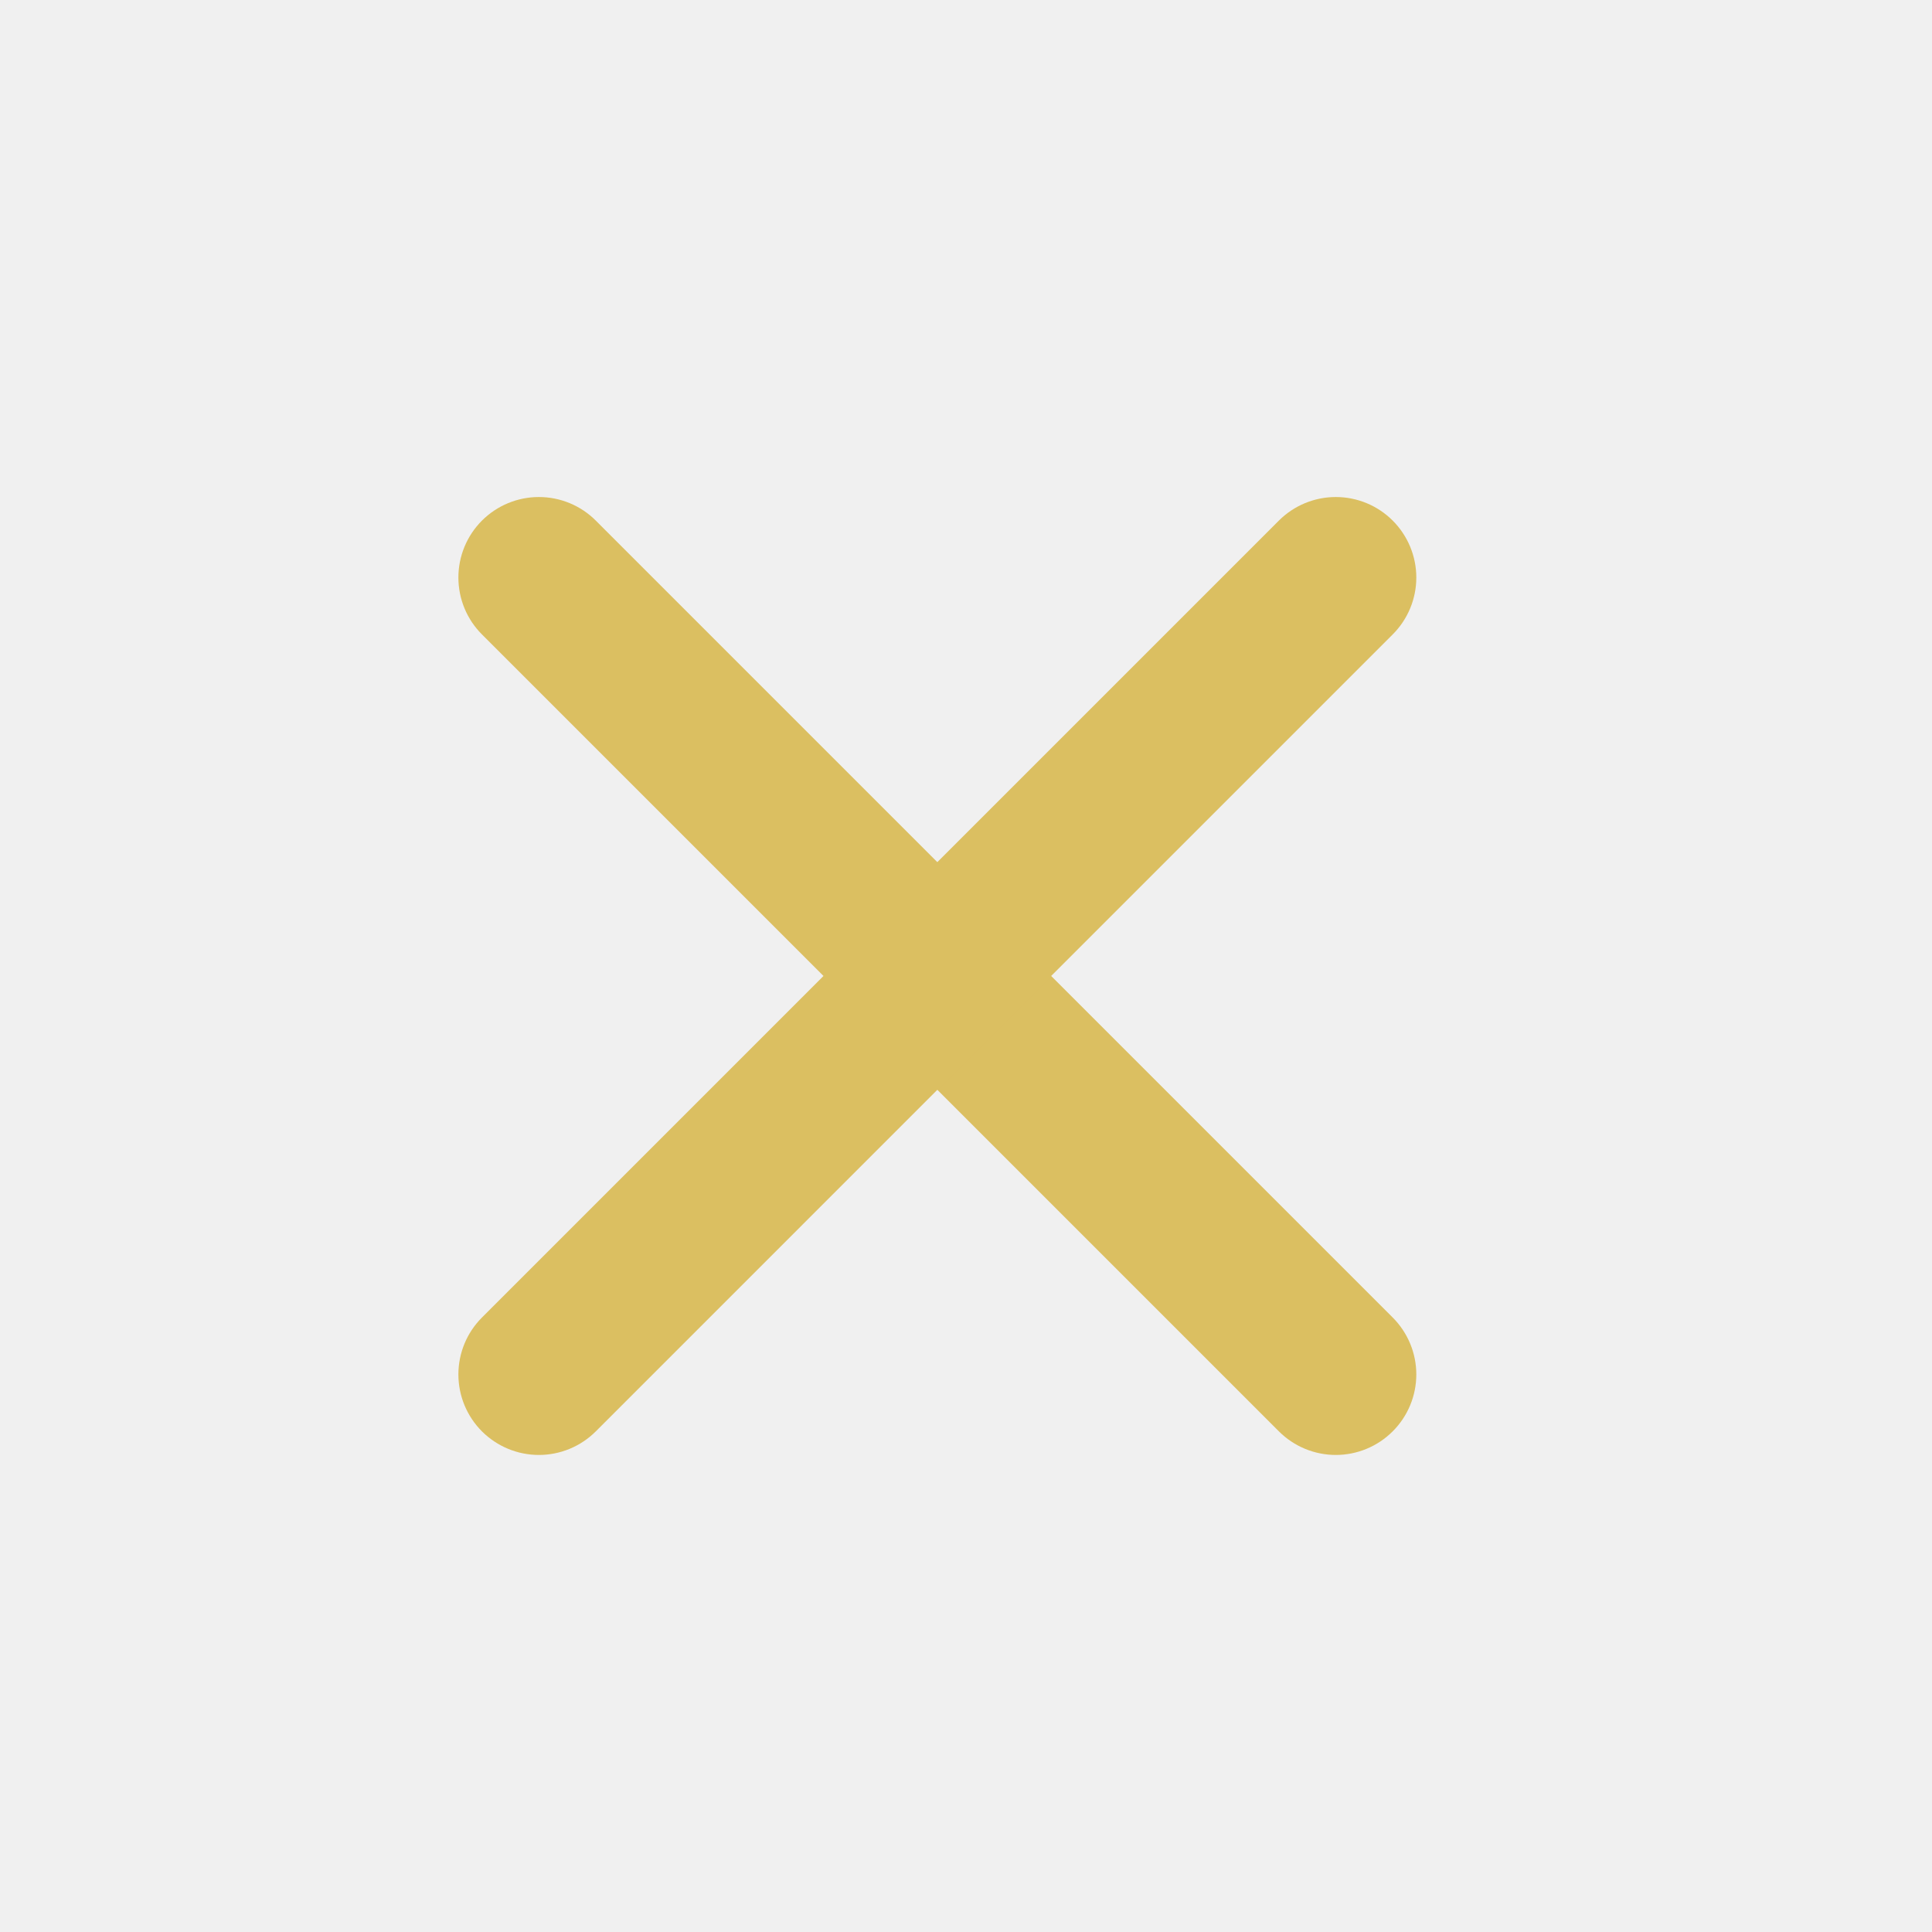
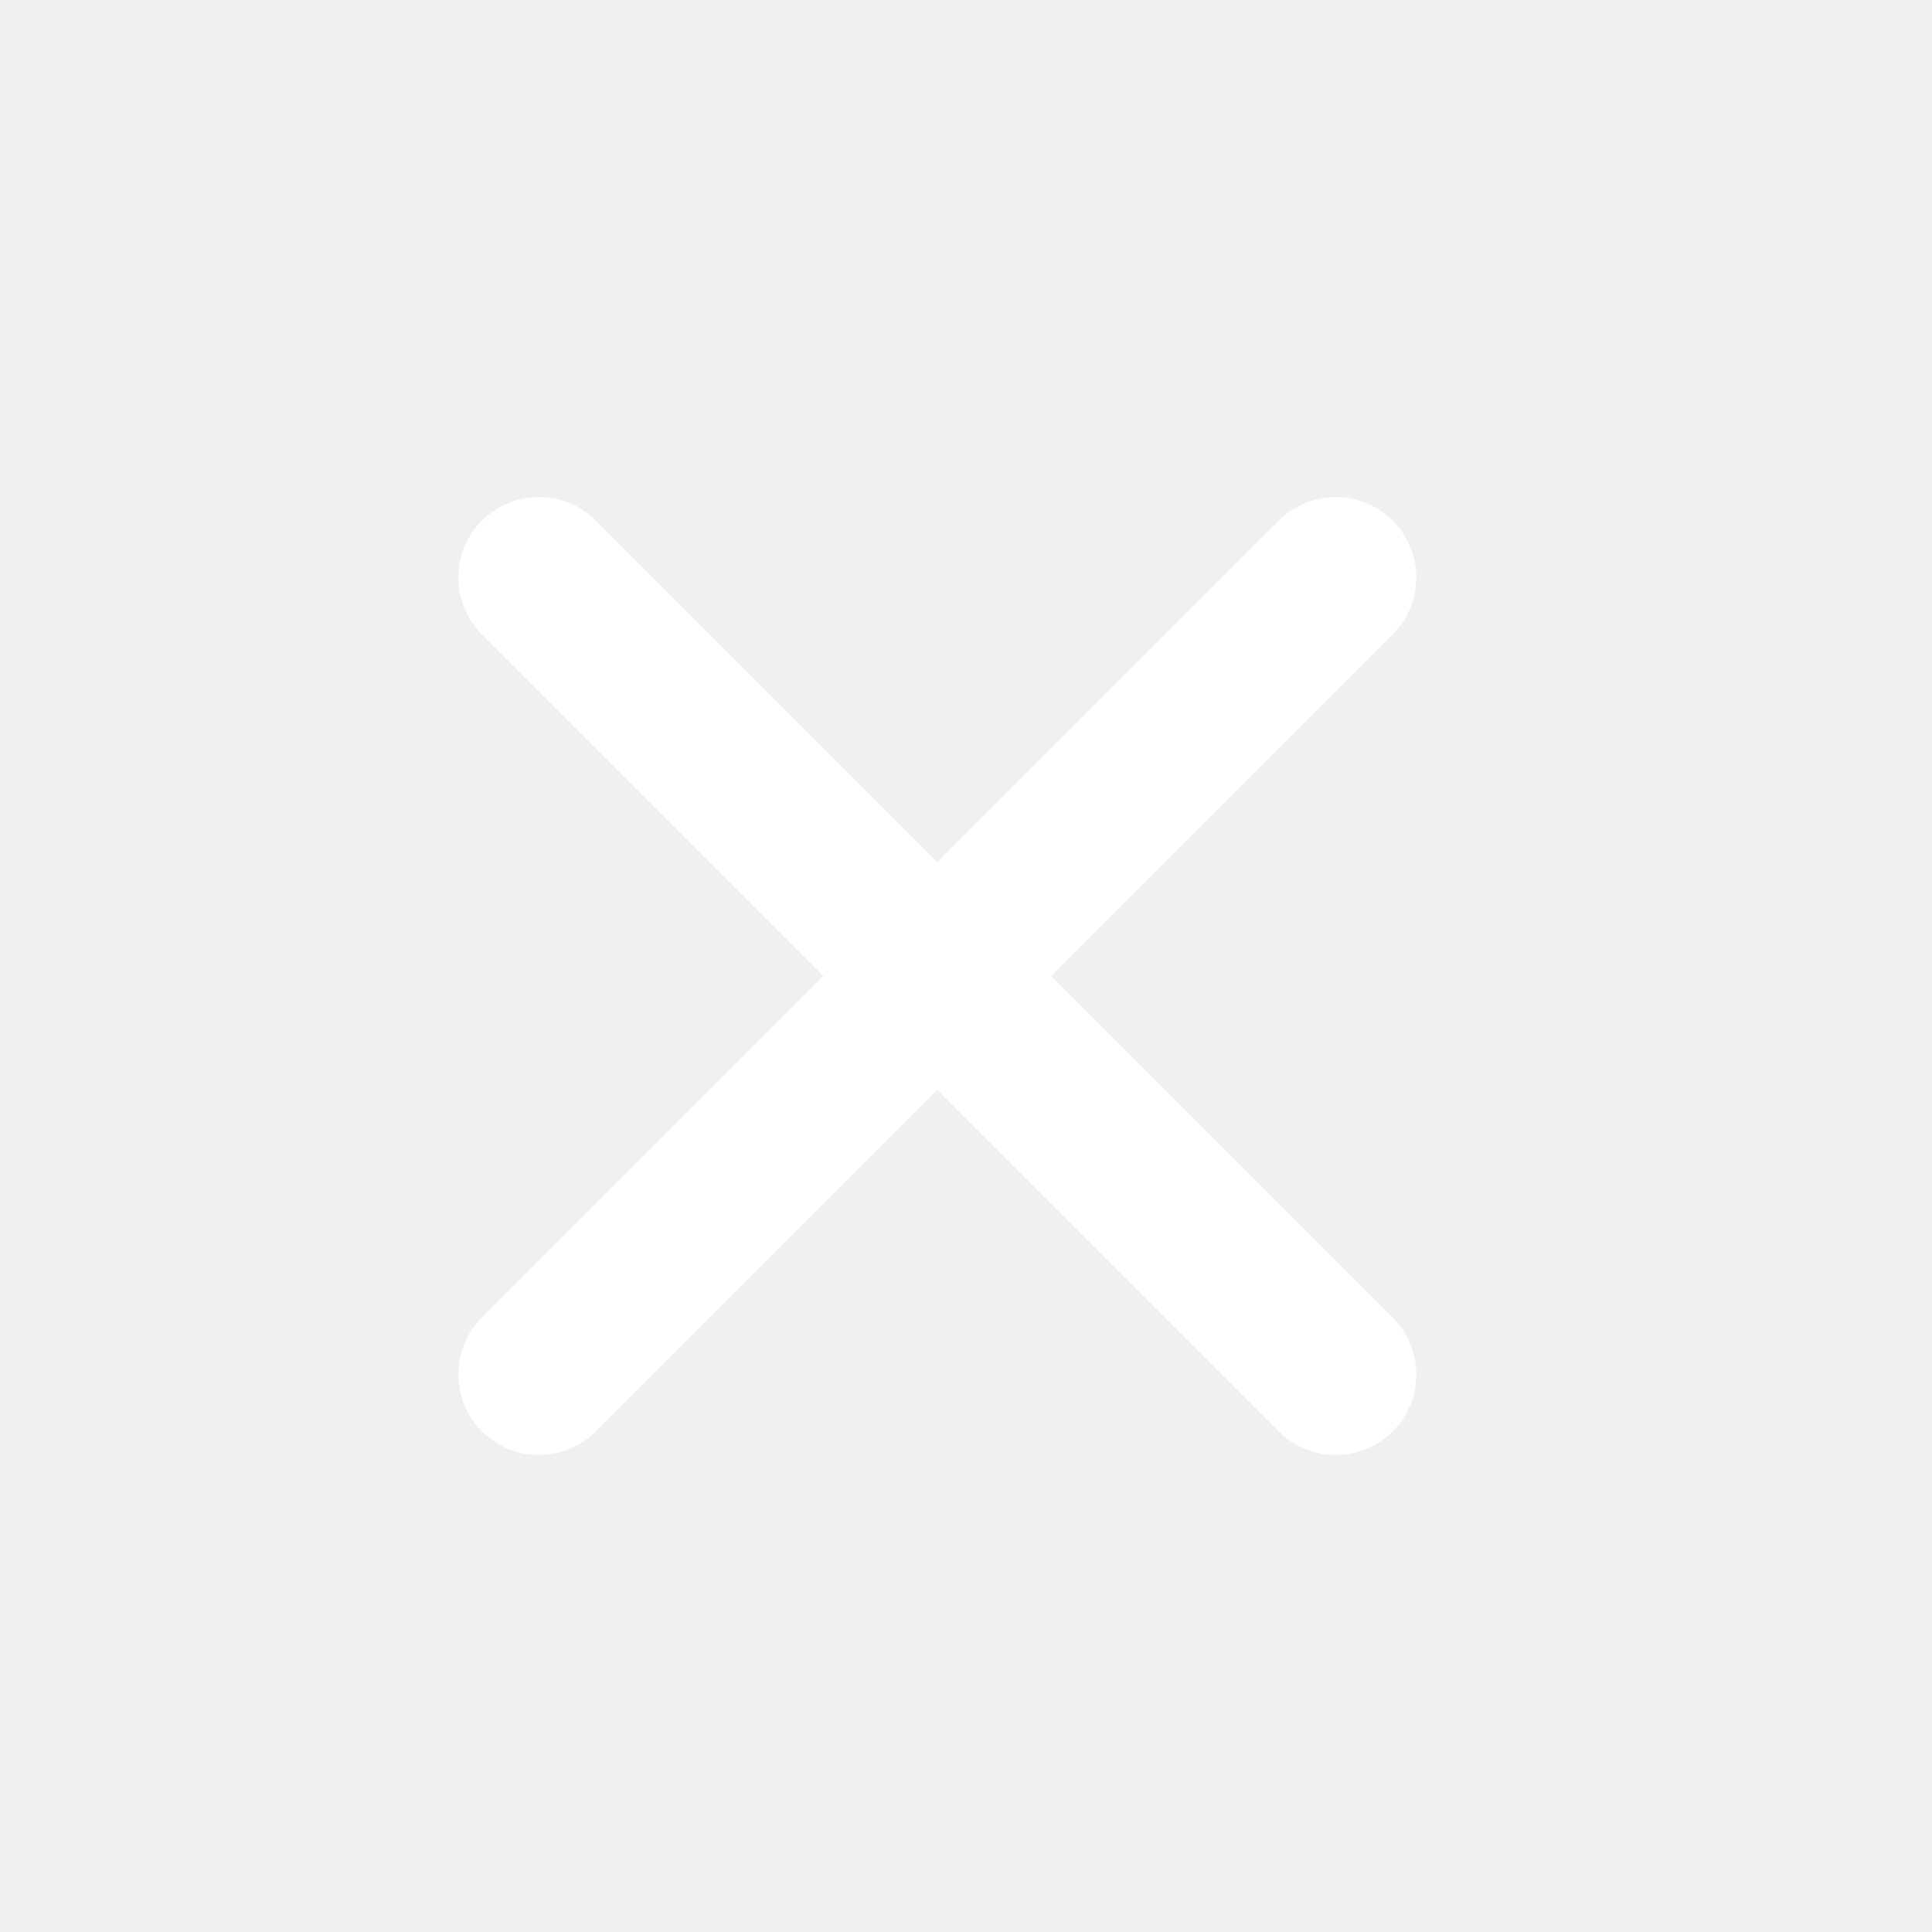
<svg xmlns="http://www.w3.org/2000/svg" width="50" height="50" viewBox="0 0 50 50" fill="none">
-   <path d="M12.473 16.419L33.097 37.043C33.488 37.434 34.018 37.654 34.57 37.654C35.123 37.654 35.653 37.434 36.043 37.043C36.434 36.653 36.654 36.123 36.654 35.57C36.654 35.018 36.434 34.488 36.043 34.097L15.419 13.473C15.029 13.082 14.499 12.863 13.946 12.863C13.394 12.863 12.864 13.082 12.473 13.473C12.082 13.864 11.863 14.394 11.863 14.946C11.863 15.499 12.082 16.029 12.473 16.419Z" fill="#DBBF61" />
-   <path d="M33.097 13.473L12.473 34.097C12.082 34.488 11.863 35.018 11.863 35.57C11.863 36.123 12.082 36.653 12.473 37.044C12.864 37.434 13.394 37.654 13.946 37.654C14.499 37.654 15.029 37.434 15.419 37.044L36.043 16.419C36.434 16.029 36.654 15.499 36.654 14.946C36.654 14.394 36.434 13.864 36.043 13.473C35.653 13.082 35.123 12.863 34.57 12.863C34.018 12.863 33.488 13.082 33.097 13.473Z" fill="#DBBF61" />
+   <path d="M12.473 16.419L33.097 37.043C33.488 37.434 34.018 37.654 34.57 37.654C35.123 37.654 35.653 37.434 36.043 37.043C36.434 36.653 36.654 36.123 36.654 35.57C36.654 35.018 36.434 34.488 36.043 34.097L15.419 13.473C15.029 13.082 14.499 12.863 13.946 12.863C13.394 12.863 12.864 13.082 12.473 13.473C12.082 13.864 11.863 14.394 11.863 14.946C11.863 15.499 12.082 16.029 12.473 16.419Z" fill="#ffffff" />
+   <path d="M33.097 13.473L12.473 34.097C12.082 34.488 11.863 35.018 11.863 35.57C11.863 36.123 12.082 36.653 12.473 37.044C12.864 37.434 13.394 37.654 13.946 37.654C14.499 37.654 15.029 37.434 15.419 37.044L36.043 16.419C36.434 16.029 36.654 15.499 36.654 14.946C36.654 14.394 36.434 13.864 36.043 13.473C35.653 13.082 35.123 12.863 34.57 12.863C34.018 12.863 33.488 13.082 33.097 13.473Z" fill="#ffffff" />
</svg>
